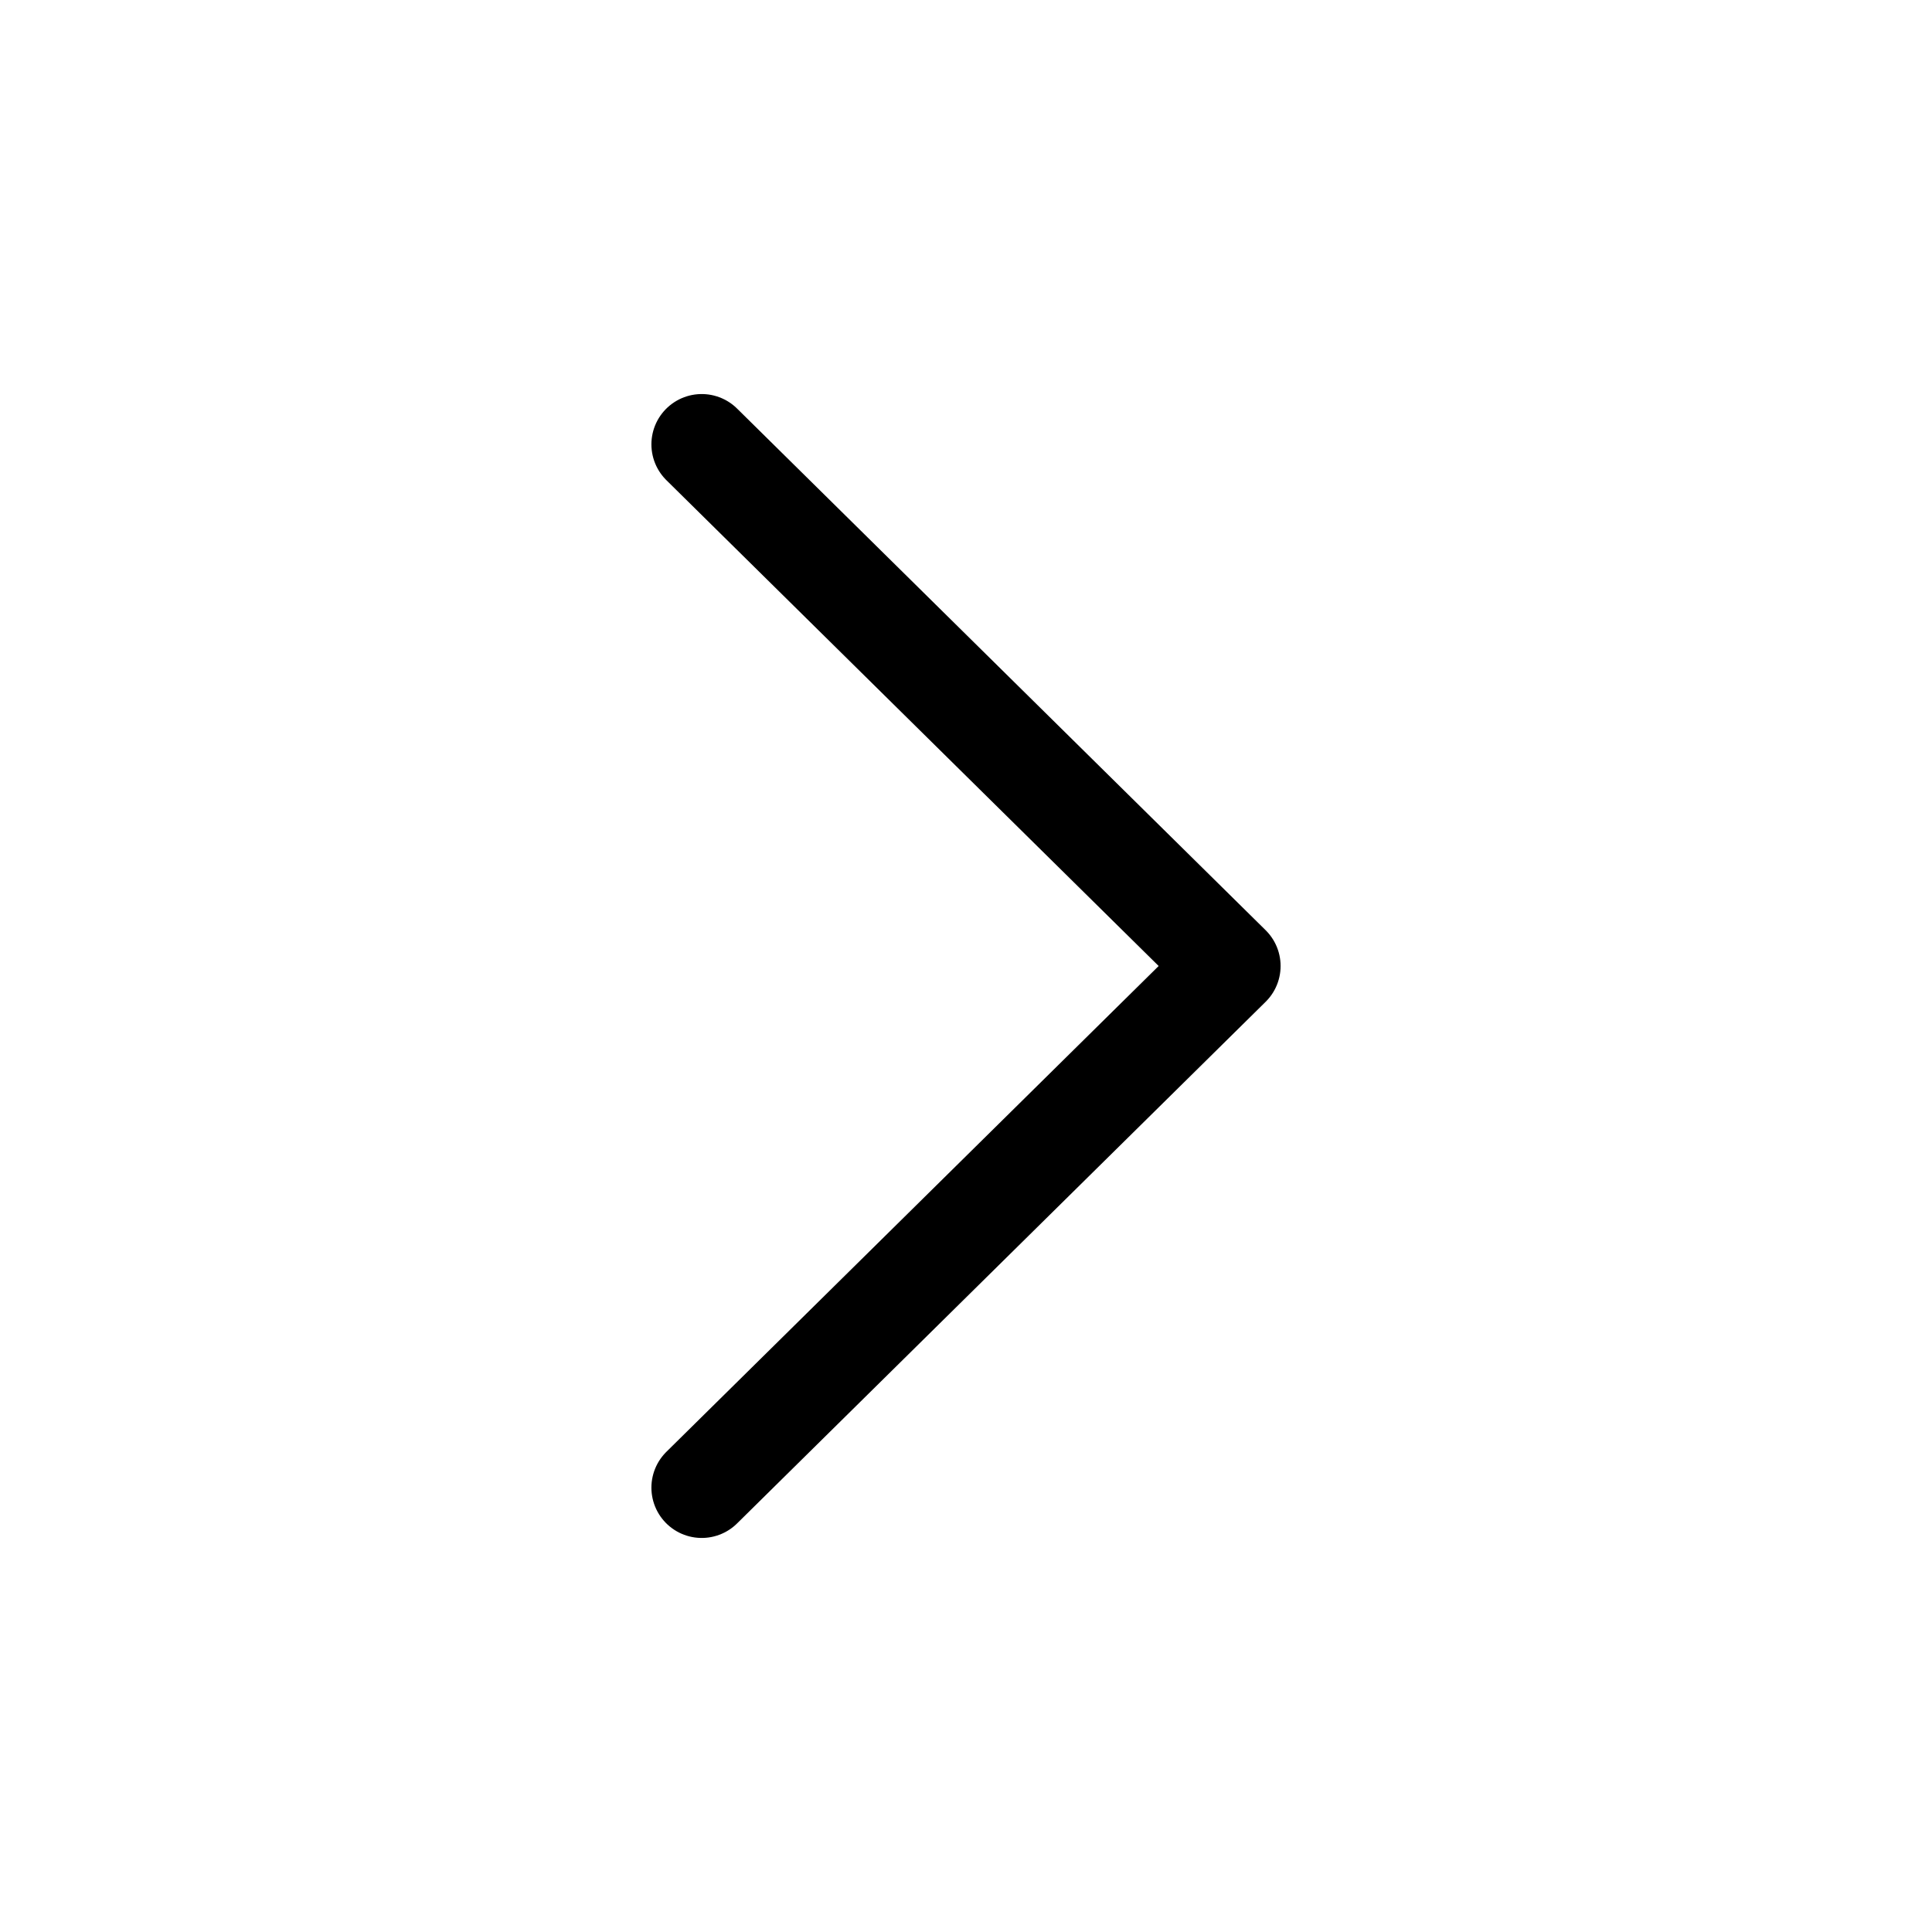
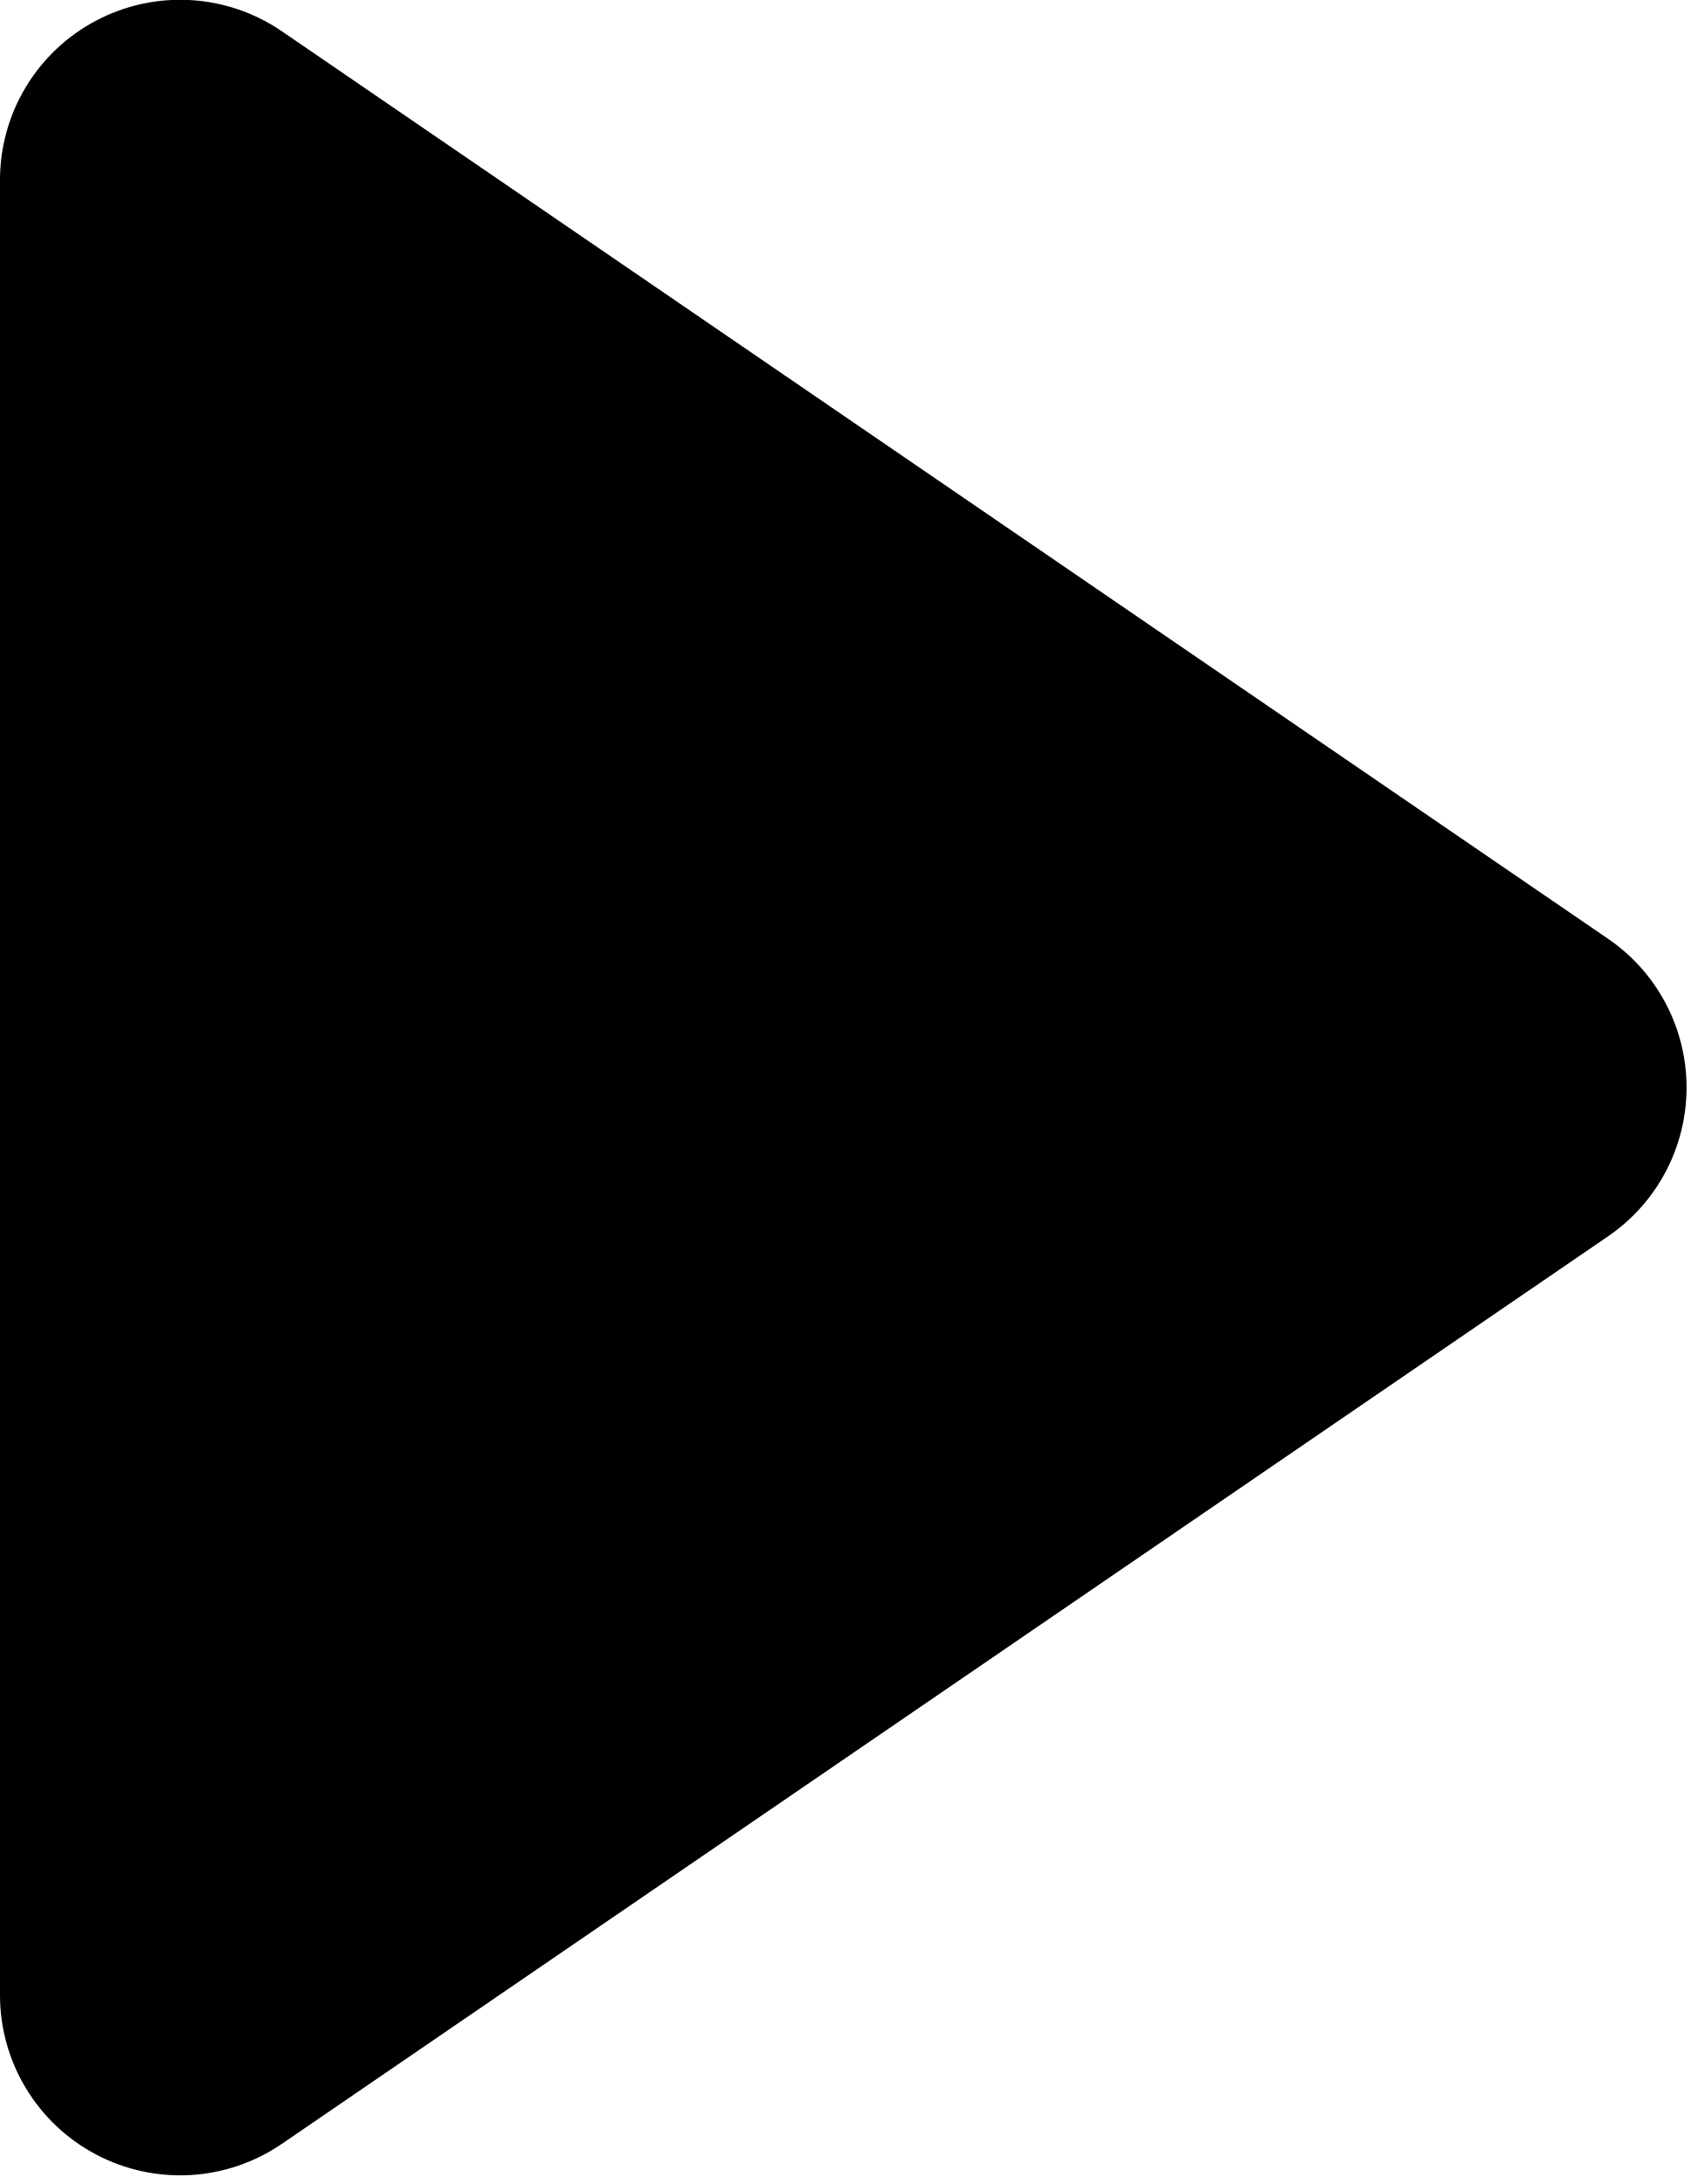
- <svg xmlns="http://www.w3.org/2000/svg" width="100%" height="100%" viewBox="0 0 24 24" version="1.1" xml:space="preserve" style="fill-rule:evenodd;clip-rule:evenodd;stroke-linecap:round;stroke-linejoin:round;stroke-miterlimit:1.5;">
-   <path d="M8.717,18.48l6.566,-6.48l-6.566,-6.48" style="fill:none;stroke:#000;stroke-width:1.25px;" />
+ <svg xmlns="http://www.w3.org/2000/svg" width="100%" height="100%" viewBox="0 0 64 82" version="1.1" xml:space="preserve" style="fill-rule:evenodd;clip-rule:evenodd;stroke-linejoin:round;stroke-miterlimit:2;">
+   <path d="M0,74.91c-0,2.509 1.389,4.812 3.609,5.983c2.219,1.171 4.904,1.017 6.975,-0.4c13.729,-9.393 37.383,-25.578 49.805,-34.077c1.842,-1.261 2.944,-3.35 2.944,-5.583c0,-2.233 -1.102,-4.322 -2.944,-5.583c-12.422,-8.498 -36.076,-24.683 -49.805,-34.076c-2.071,-1.417 -4.756,-1.571 -6.975,-0.4c-2.22,1.17 -3.609,3.474 -3.609,5.983c0,17.914 0,50.239 0,68.153Z" />
</svg>
